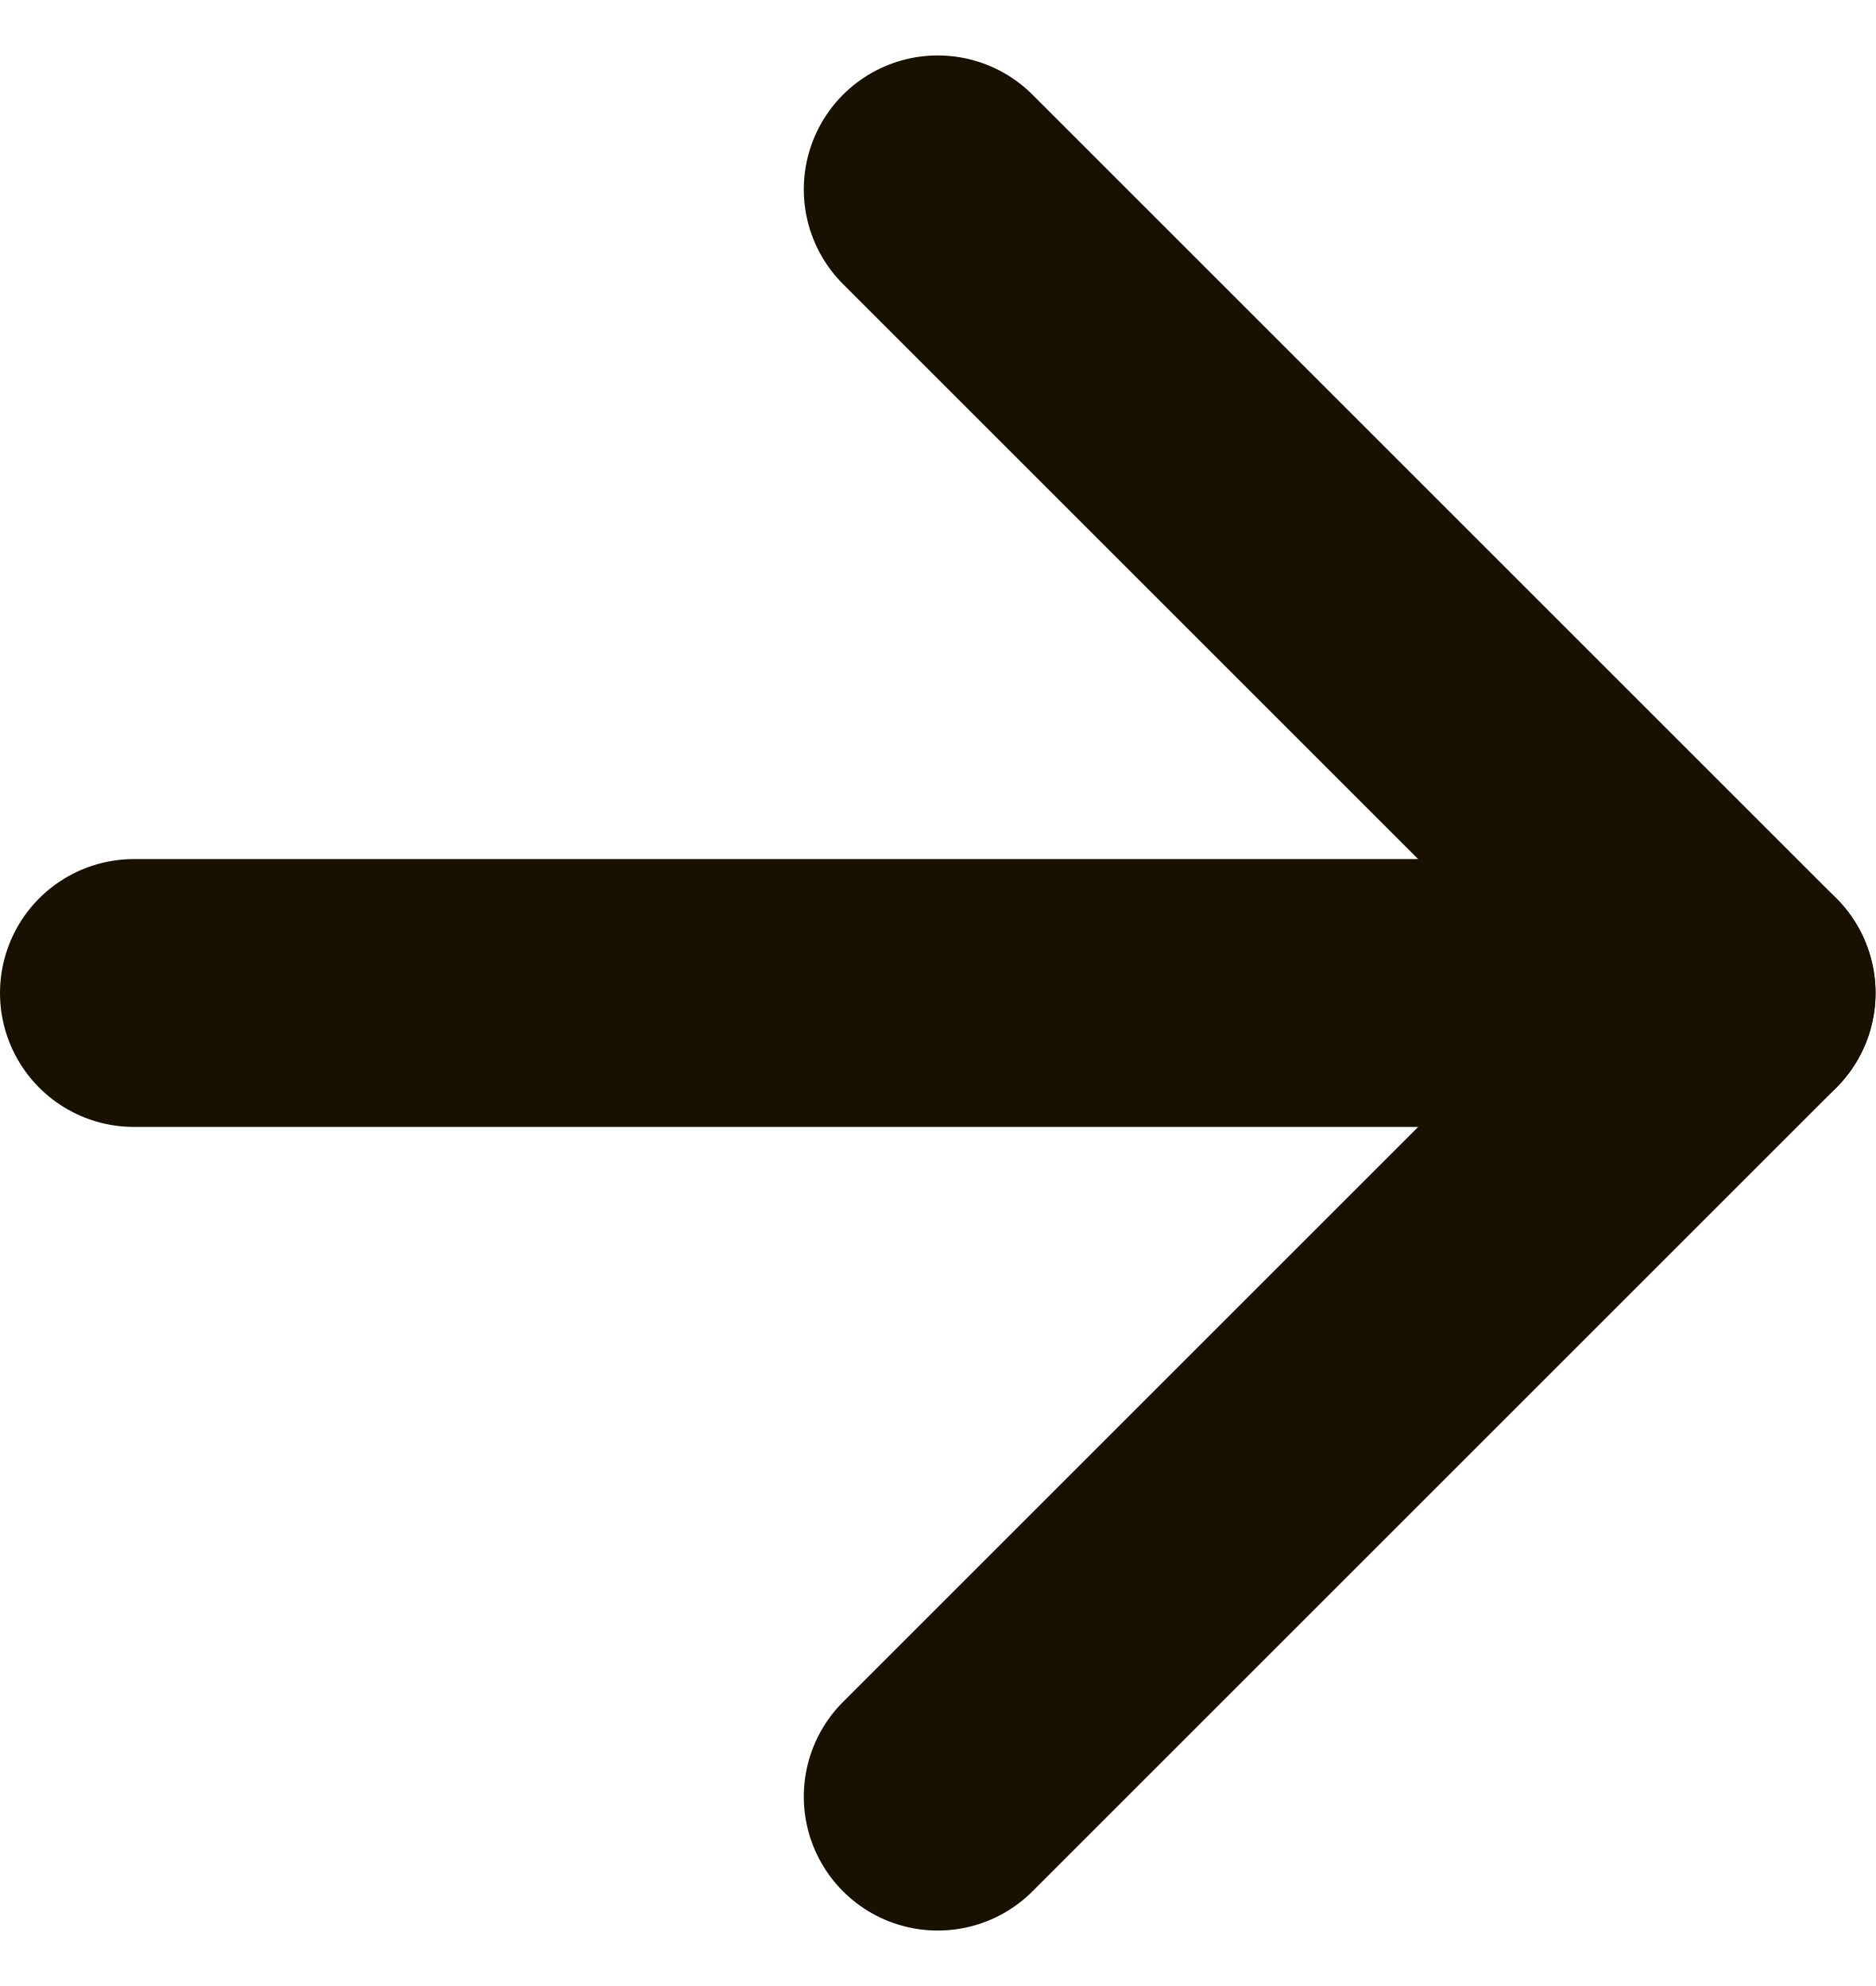
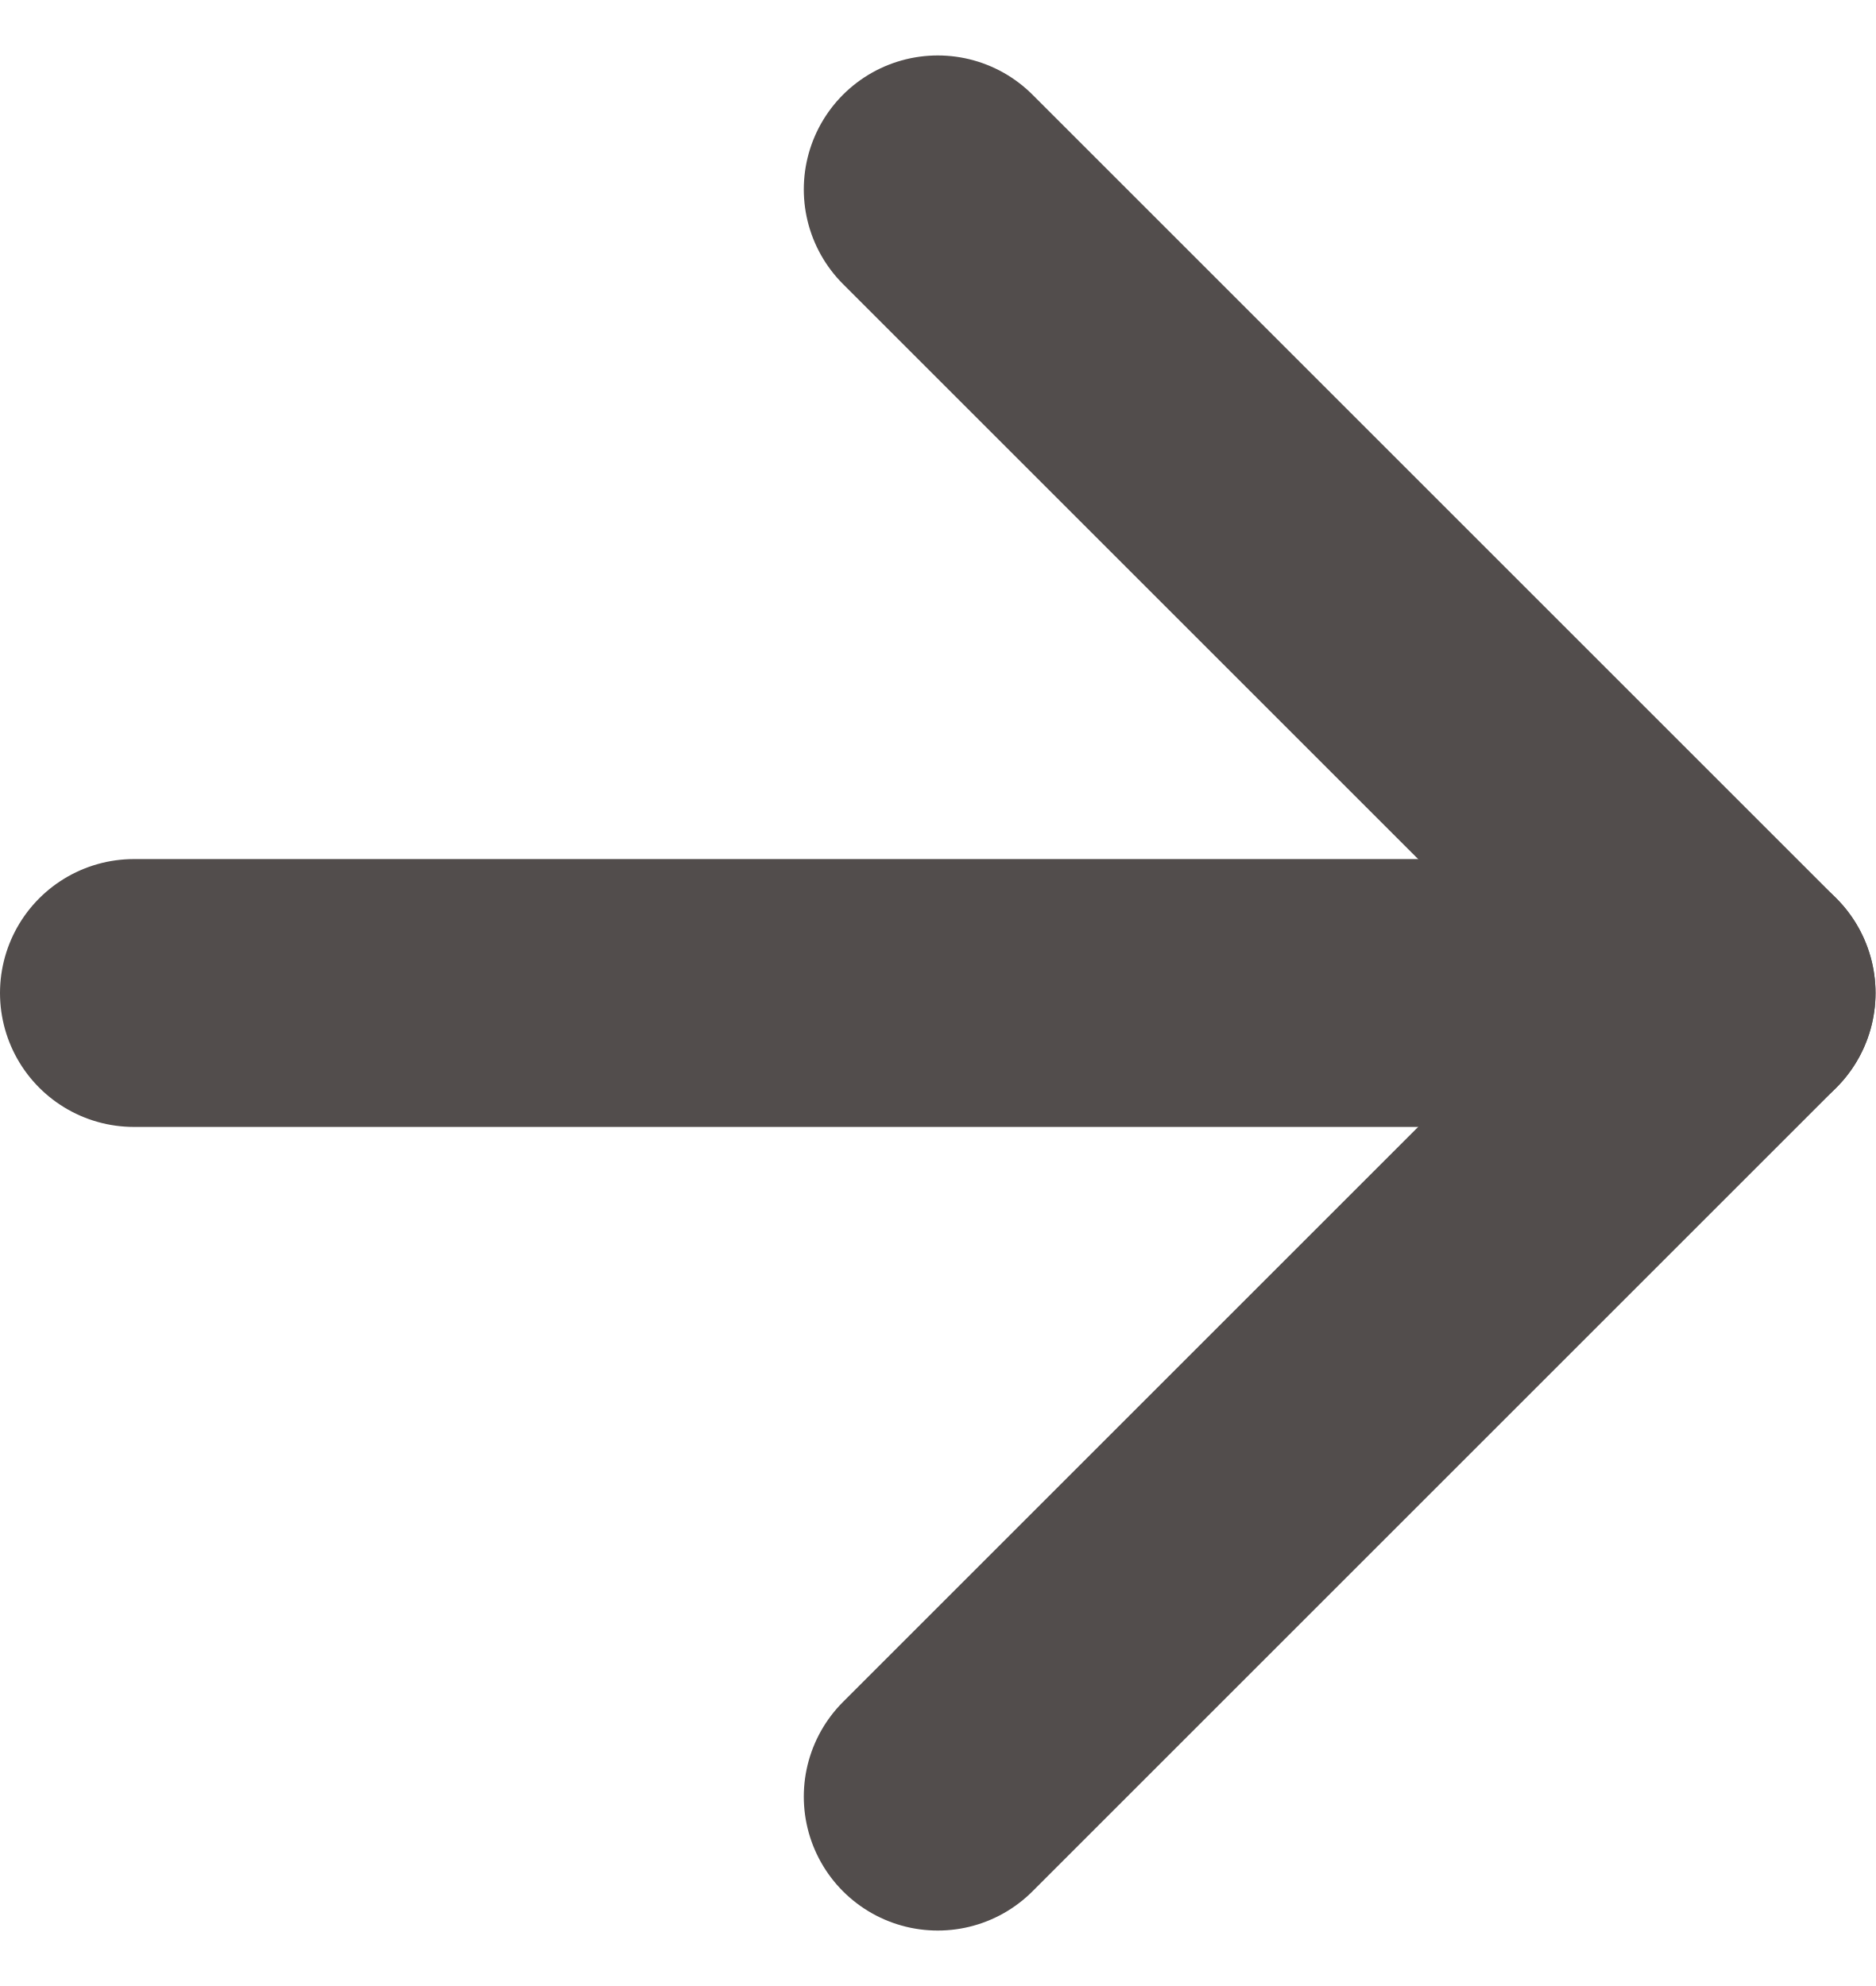
<svg xmlns="http://www.w3.org/2000/svg" width="14" height="14.828" viewBox="0 0 14 14.828">
  <g id="Icon_feather-arrow-left" data-name="Icon feather-arrow-left" transform="translate(1 1.414)">
-     <path id="Path_7" data-name="Path 7" d="M7.5,18h12" transform="translate(-7.5 -12)" fill="none" stroke="#191100" stroke-linecap="round" stroke-linejoin="round" stroke-width="2" />
-     <path id="Path_8" data-name="Path 8" d="M7.5,19.5l6-6-6-6" transform="translate(-1.5 -7.5)" fill="none" stroke="#191100" stroke-linecap="round" stroke-linejoin="round" stroke-width="2" />
+     <path id="Path_7" data-name="Path 7" d="M7.5,18h12" transform="translate(-7.5 -12)" fill="none" stroke="#524d4c" stroke-linecap="round" stroke-linejoin="round" stroke-width="2" />
+     <path id="Path_8" data-name="Path 8" d="M7.5,19.5l6-6-6-6" transform="translate(-1.5 -7.5)" fill="none" stroke="#524d4c" stroke-linecap="round" stroke-linejoin="round" stroke-width="2" />
  </g>
</svg>
